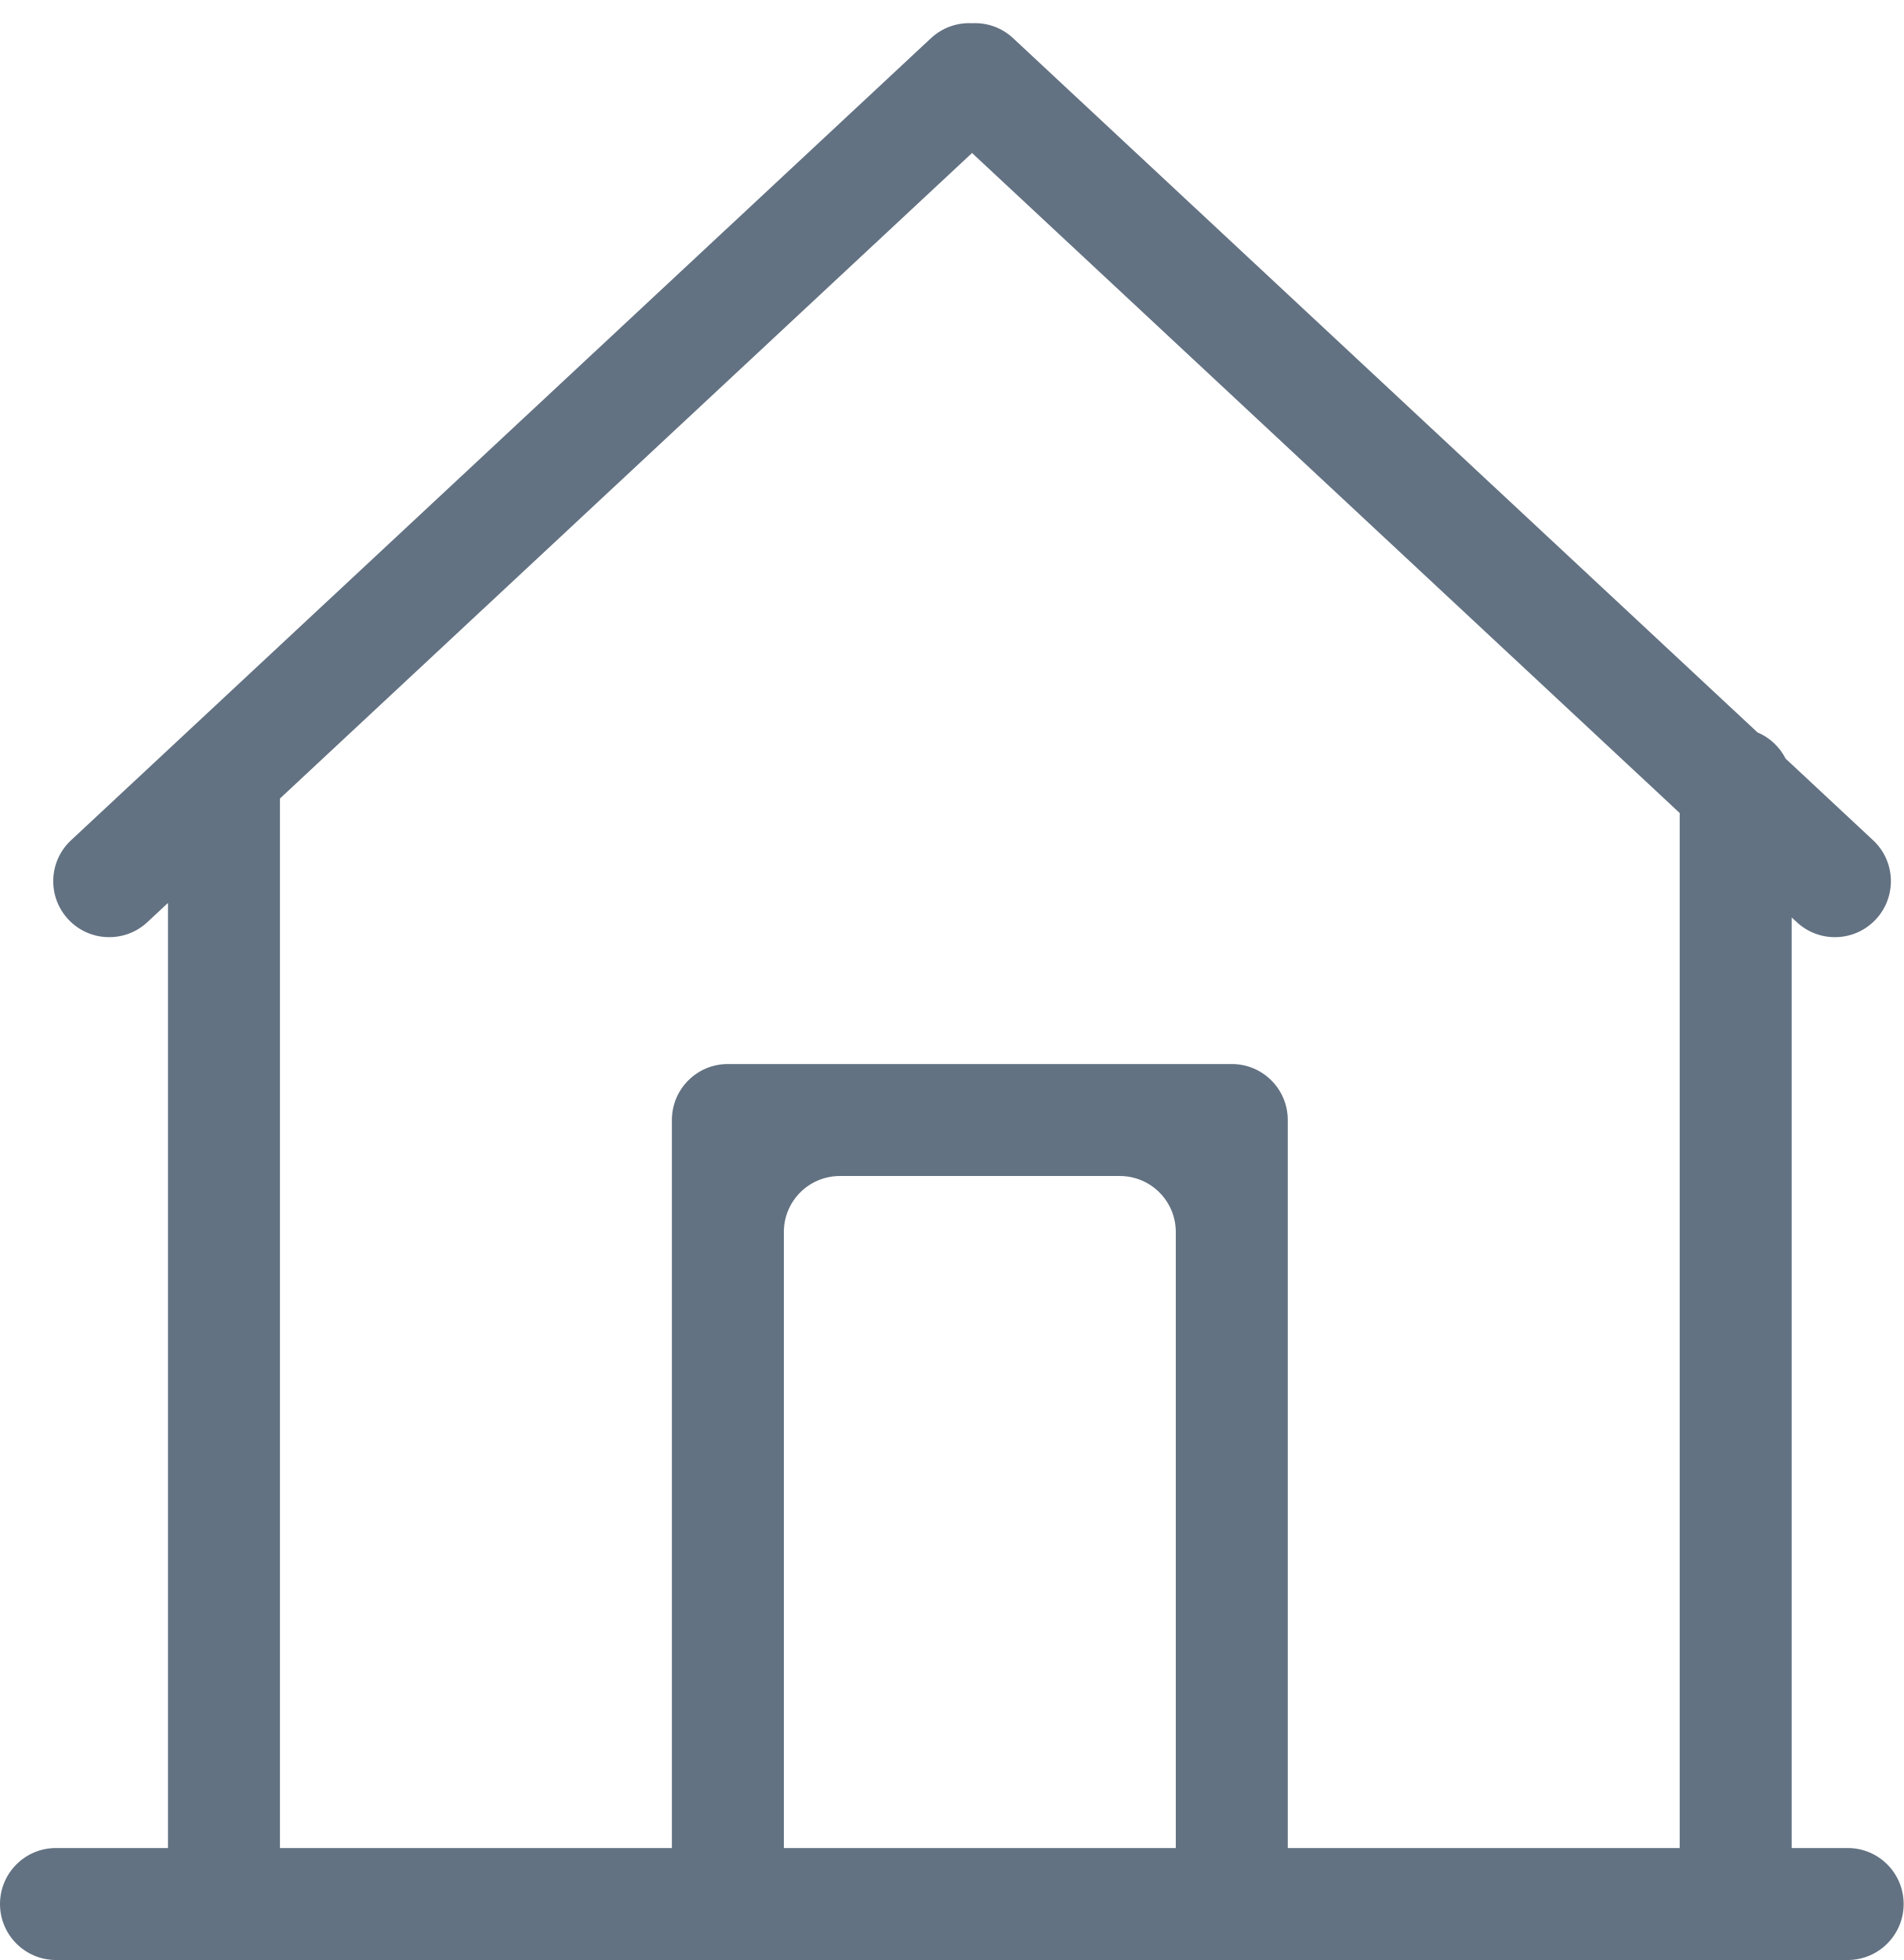
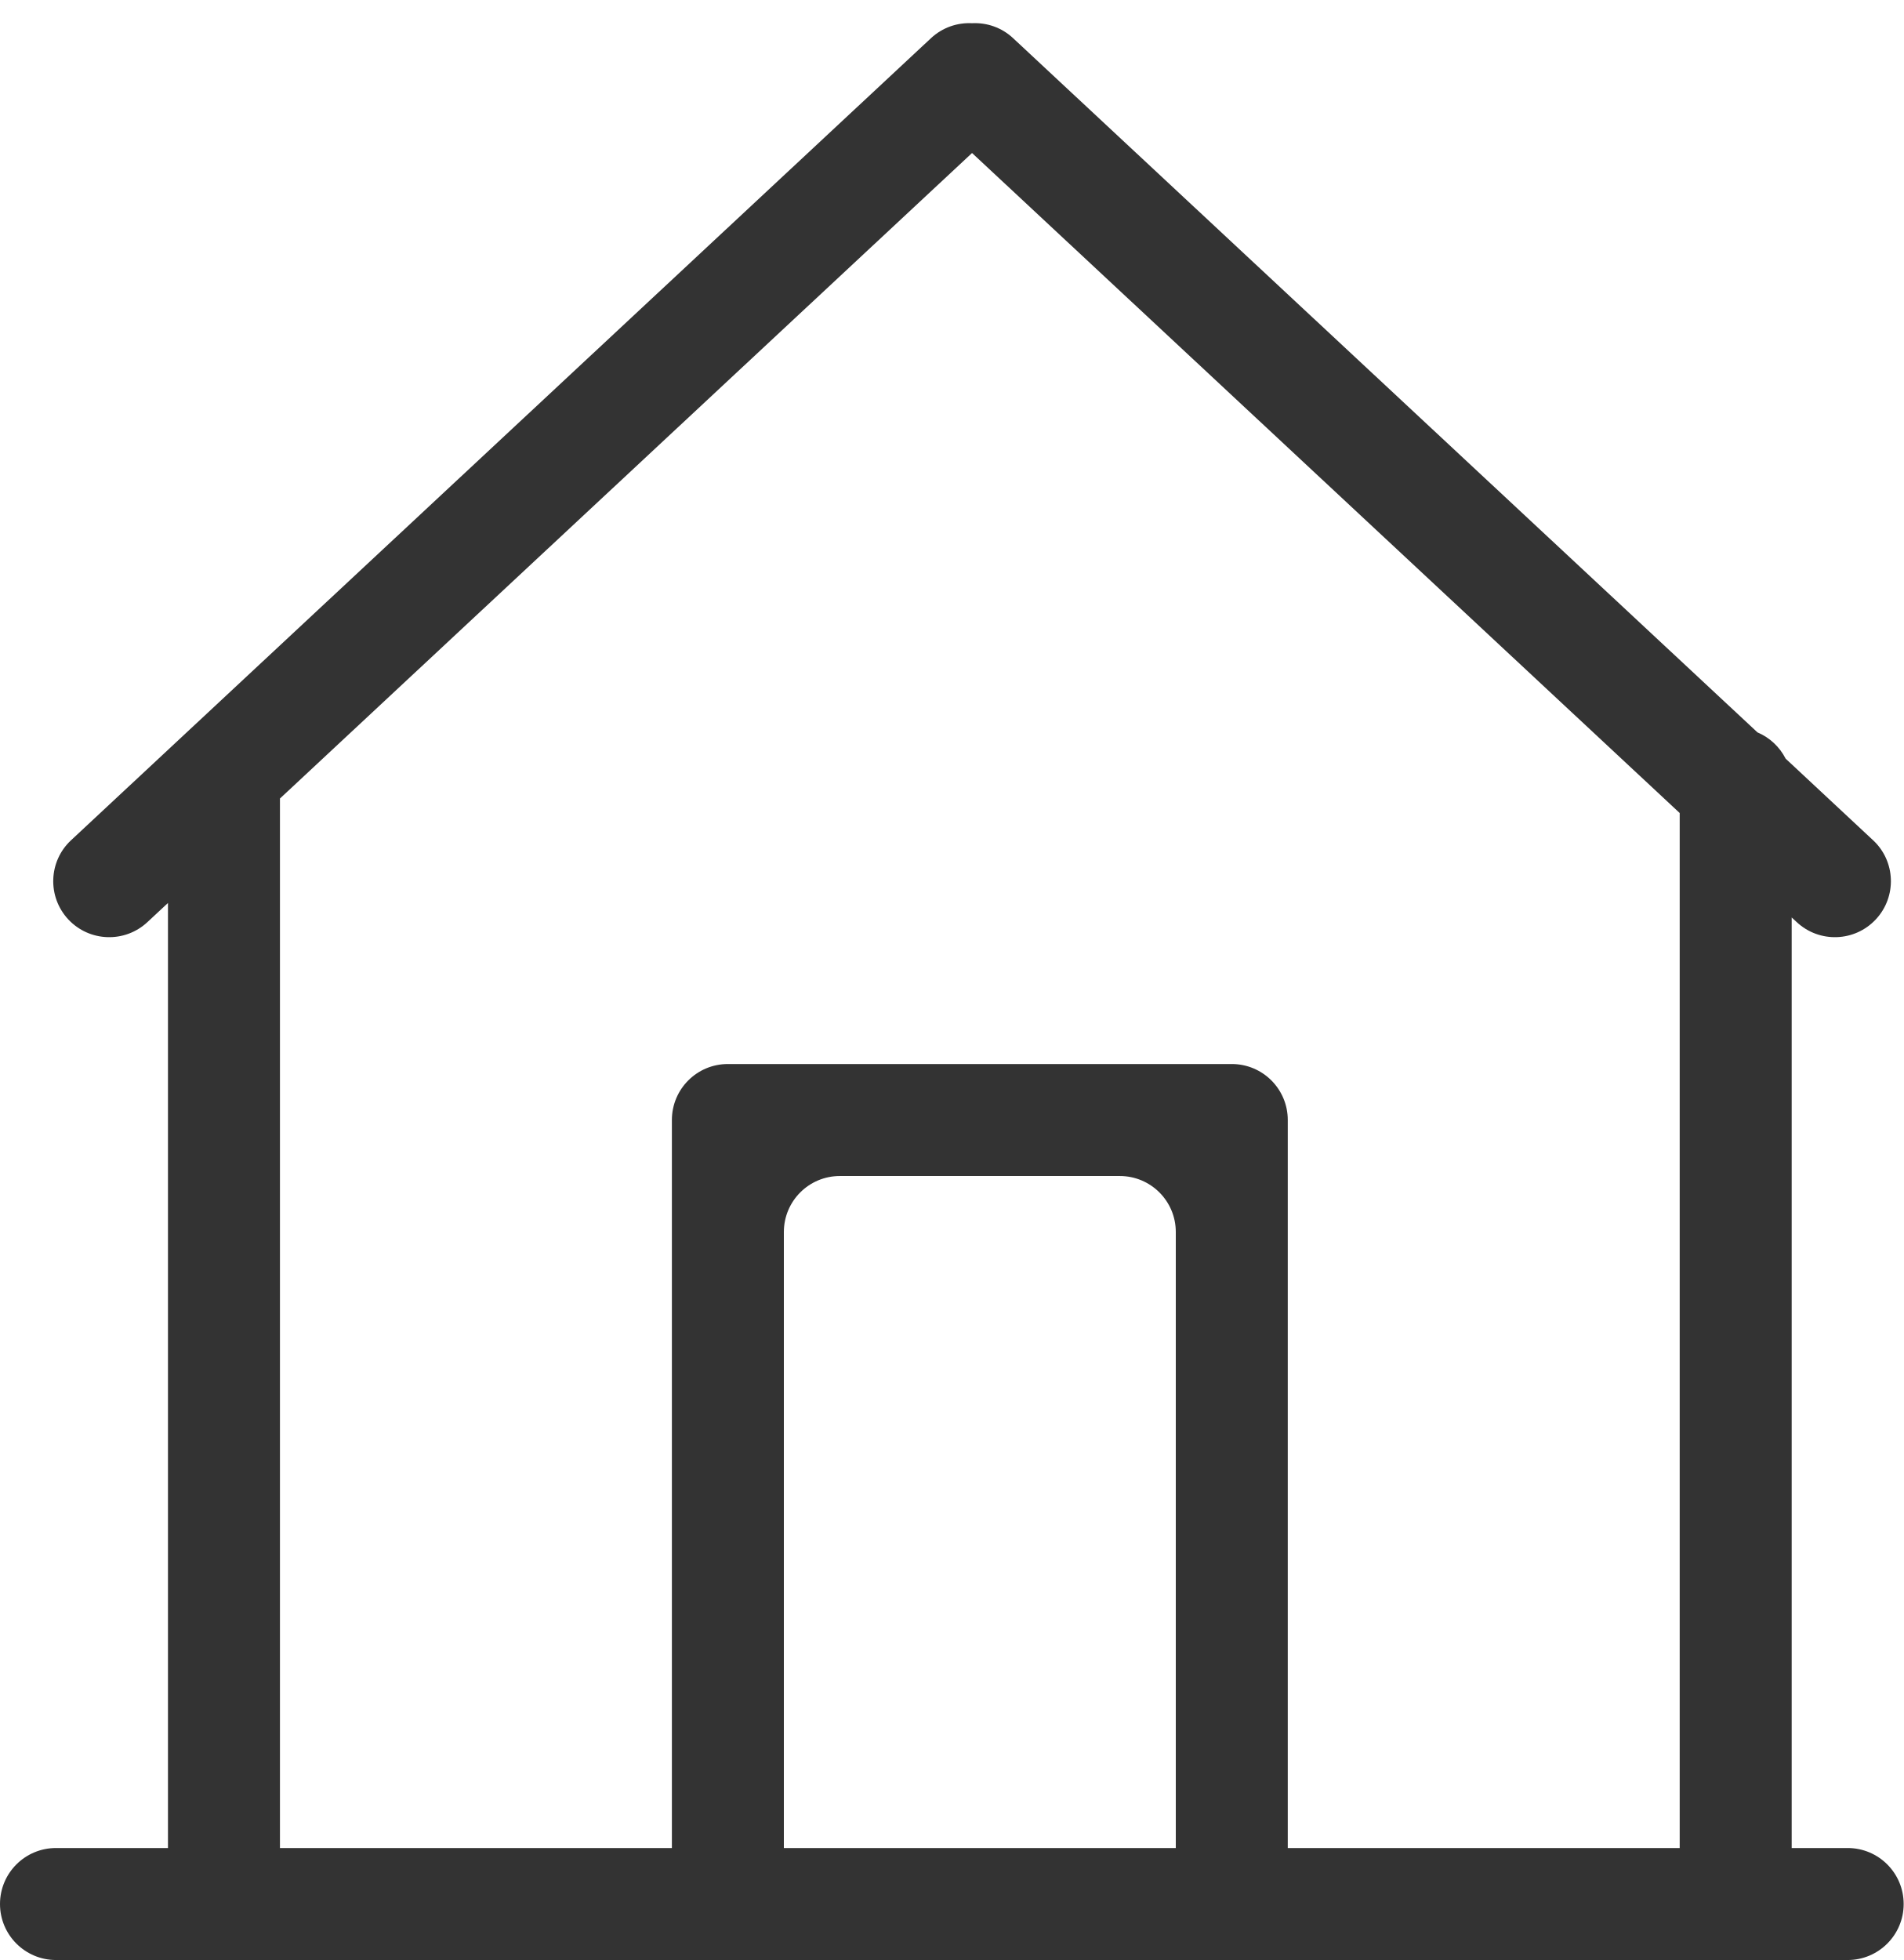
<svg xmlns="http://www.w3.org/2000/svg" width="34px" height="35px" viewBox="0 0 34 35" version="1.1">
  <g id="Page-1" stroke="none" stroke-width="1" fill="none" fill-rule="evenodd">
-     <g id="icon_home" transform="translate(-8, -7)" fill="#637282">
+     <g id="icon_home" transform="translate(-8, -7)" fill="#333333">
      <g id="home" transform="translate(8, 7.413348)">
        <path d="M23,32.587 L30,32.587 L30,14.105 L17.361,2.319 L5,13.846 L5,32.587 L12,32.587 L12,19.587 C12,19.034 12.448,18.587 13,18.587 L22,18.587 C22.552,18.587 23,19.034 23,19.587 L23,32.587 Z M32,32.587 L33,32.587 C33.552,32.587 34,33.034 34,33.587 C34,34.139 33.552,34.587 33,34.587 L1,34.587 C0.448,34.587 6.76353751e-17,34.139 0,33.587 C-6.76353751e-17,33.034 0.448,32.587 1,32.587 L3,32.587 L3,15.711 L2.633,16.053 C2.229,16.43 1.596,16.408 1.219,16.004 C0.843,15.6 0.865,14.967 1.269,14.591 L16.627,0.269 C16.834,0.076 17.1,-0.012 17.361,0.001 C17.623,-0.012 17.889,0.076 18.095,0.269 L31.389,12.665 C31.607,12.757 31.785,12.924 31.892,13.134 L33.454,14.591 C33.858,14.967 33.88,15.6 33.503,16.004 C33.126,16.408 32.494,16.43 32.09,16.053 L32,15.97 L32,32.587 Z M15,20.587 C14.448,20.587 14,21.034 14,21.587 L14,32.587 L21,32.587 L21,21.587 C21,21.034 20.552,20.587 20,20.587 L15,20.587 Z" id="Combined-Shape" />
      </g>
    </g>
  </g>
</svg>
